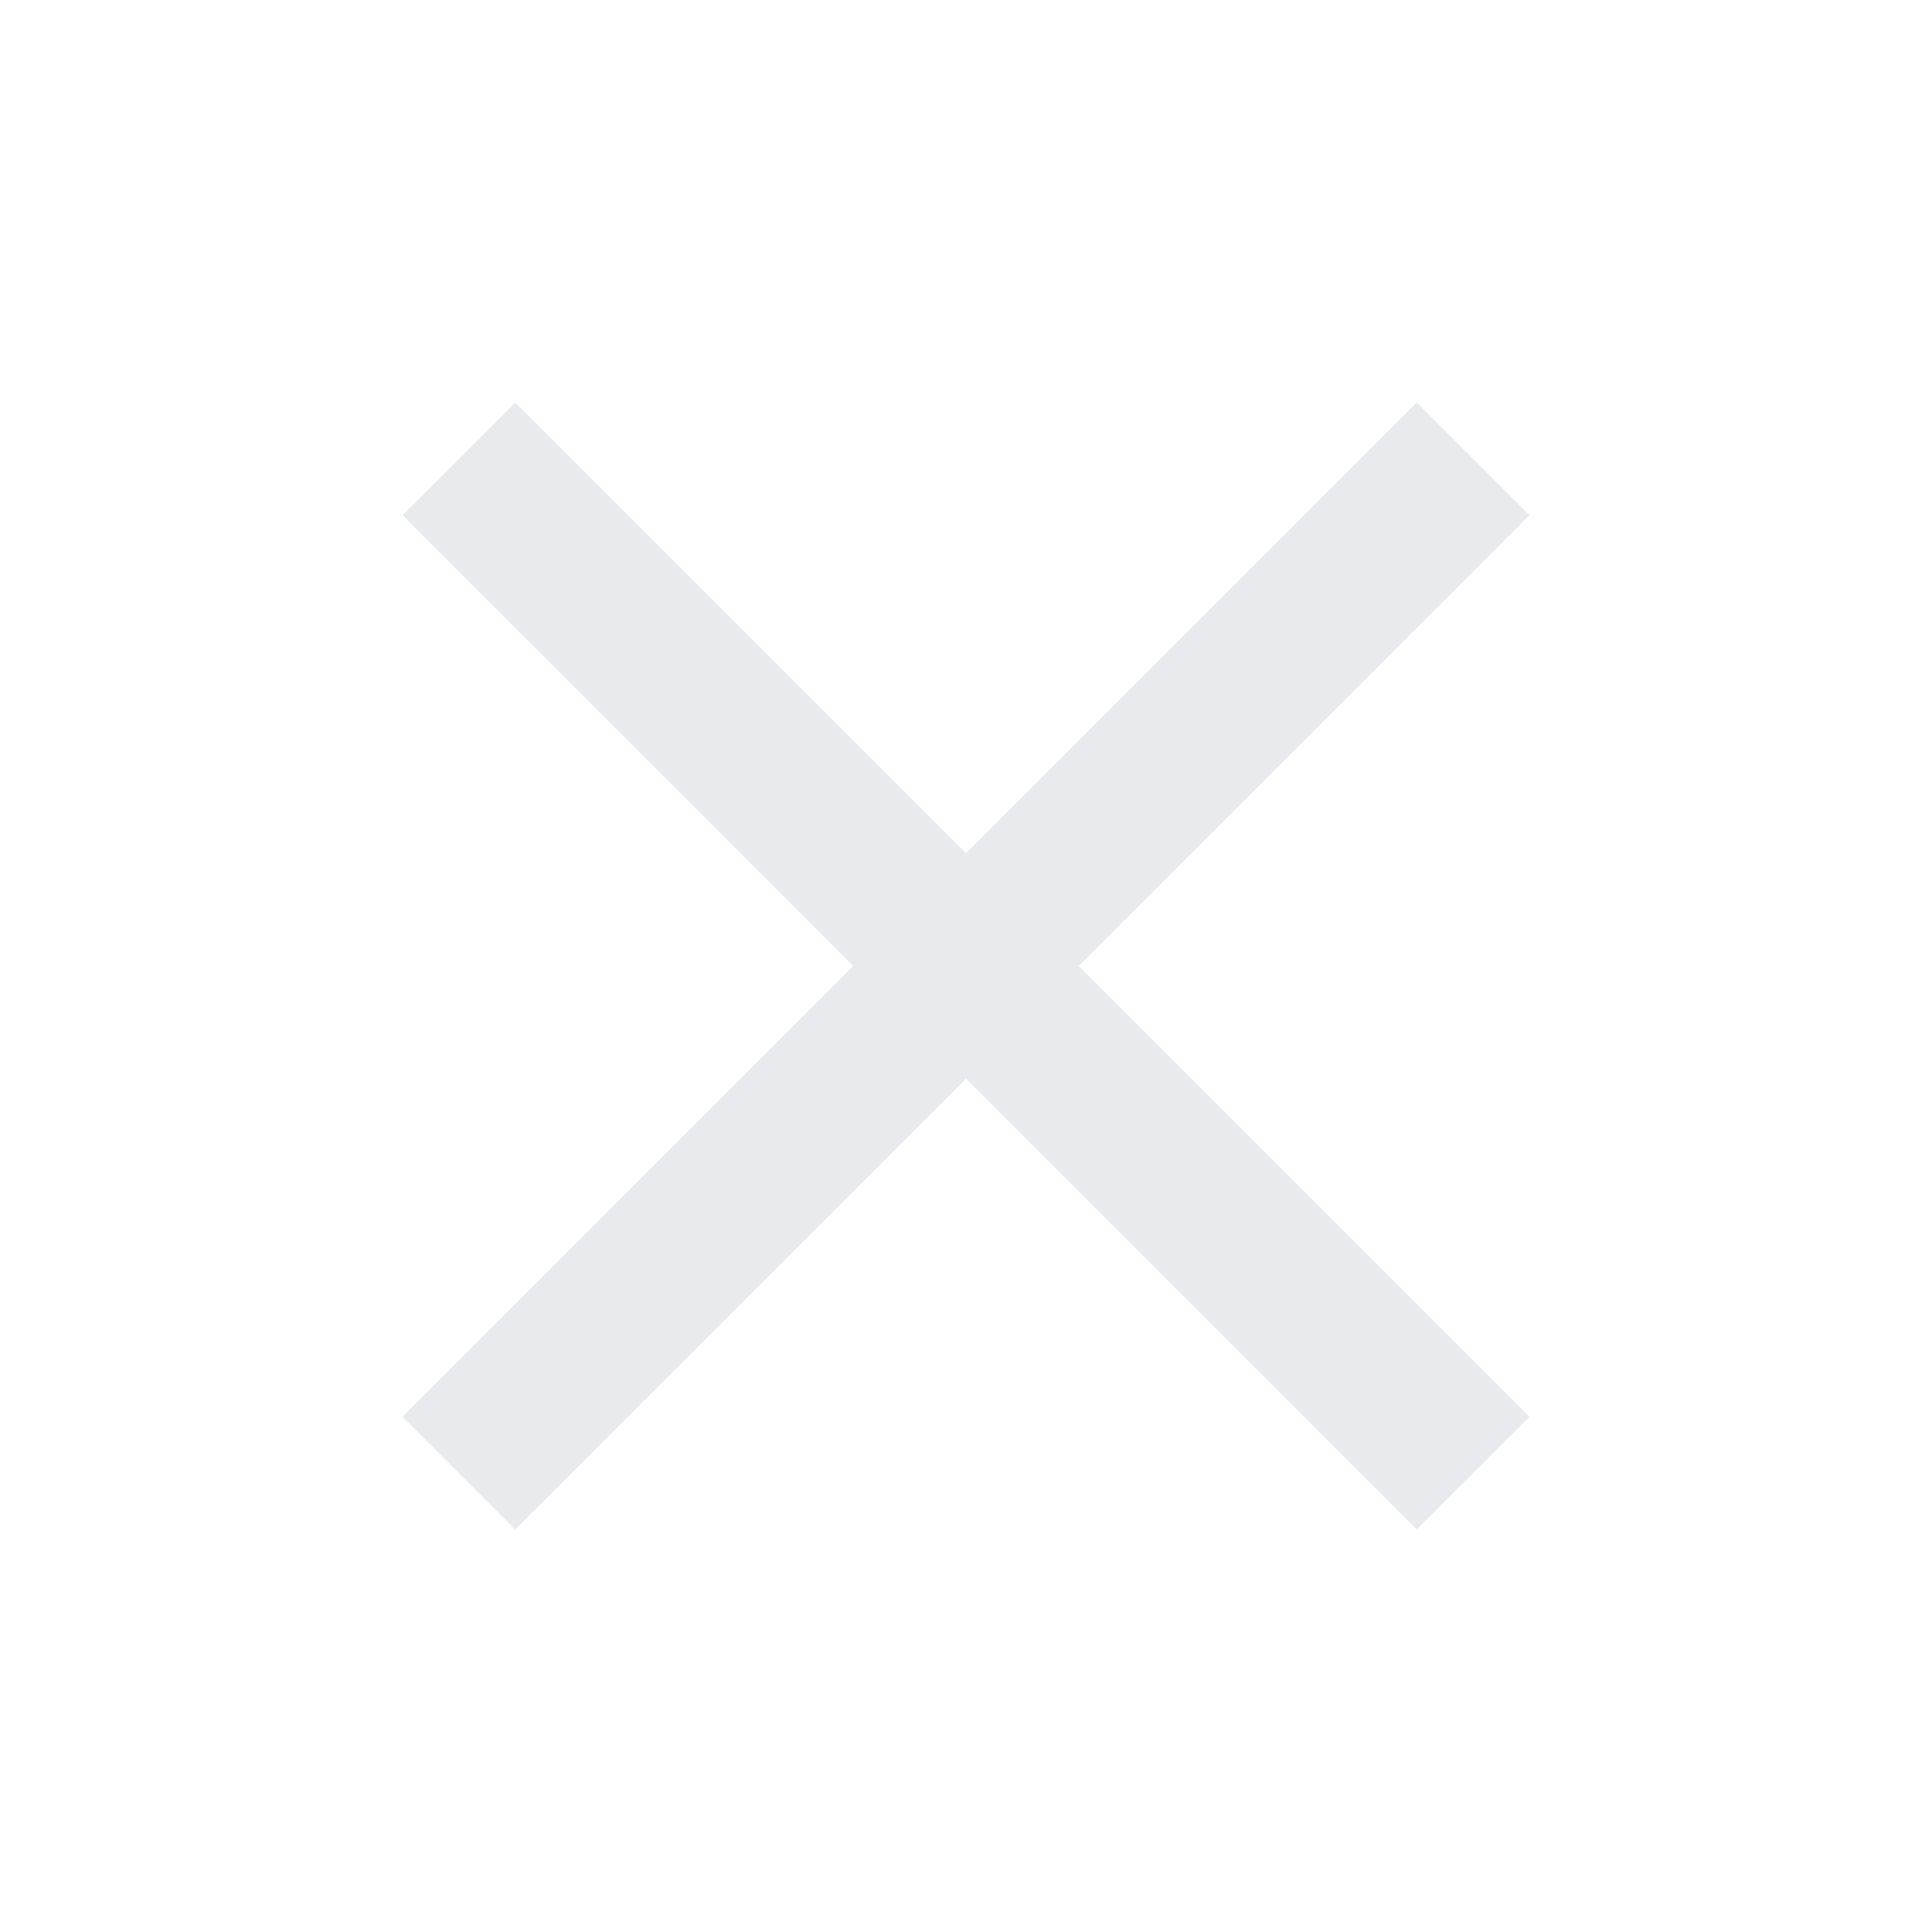
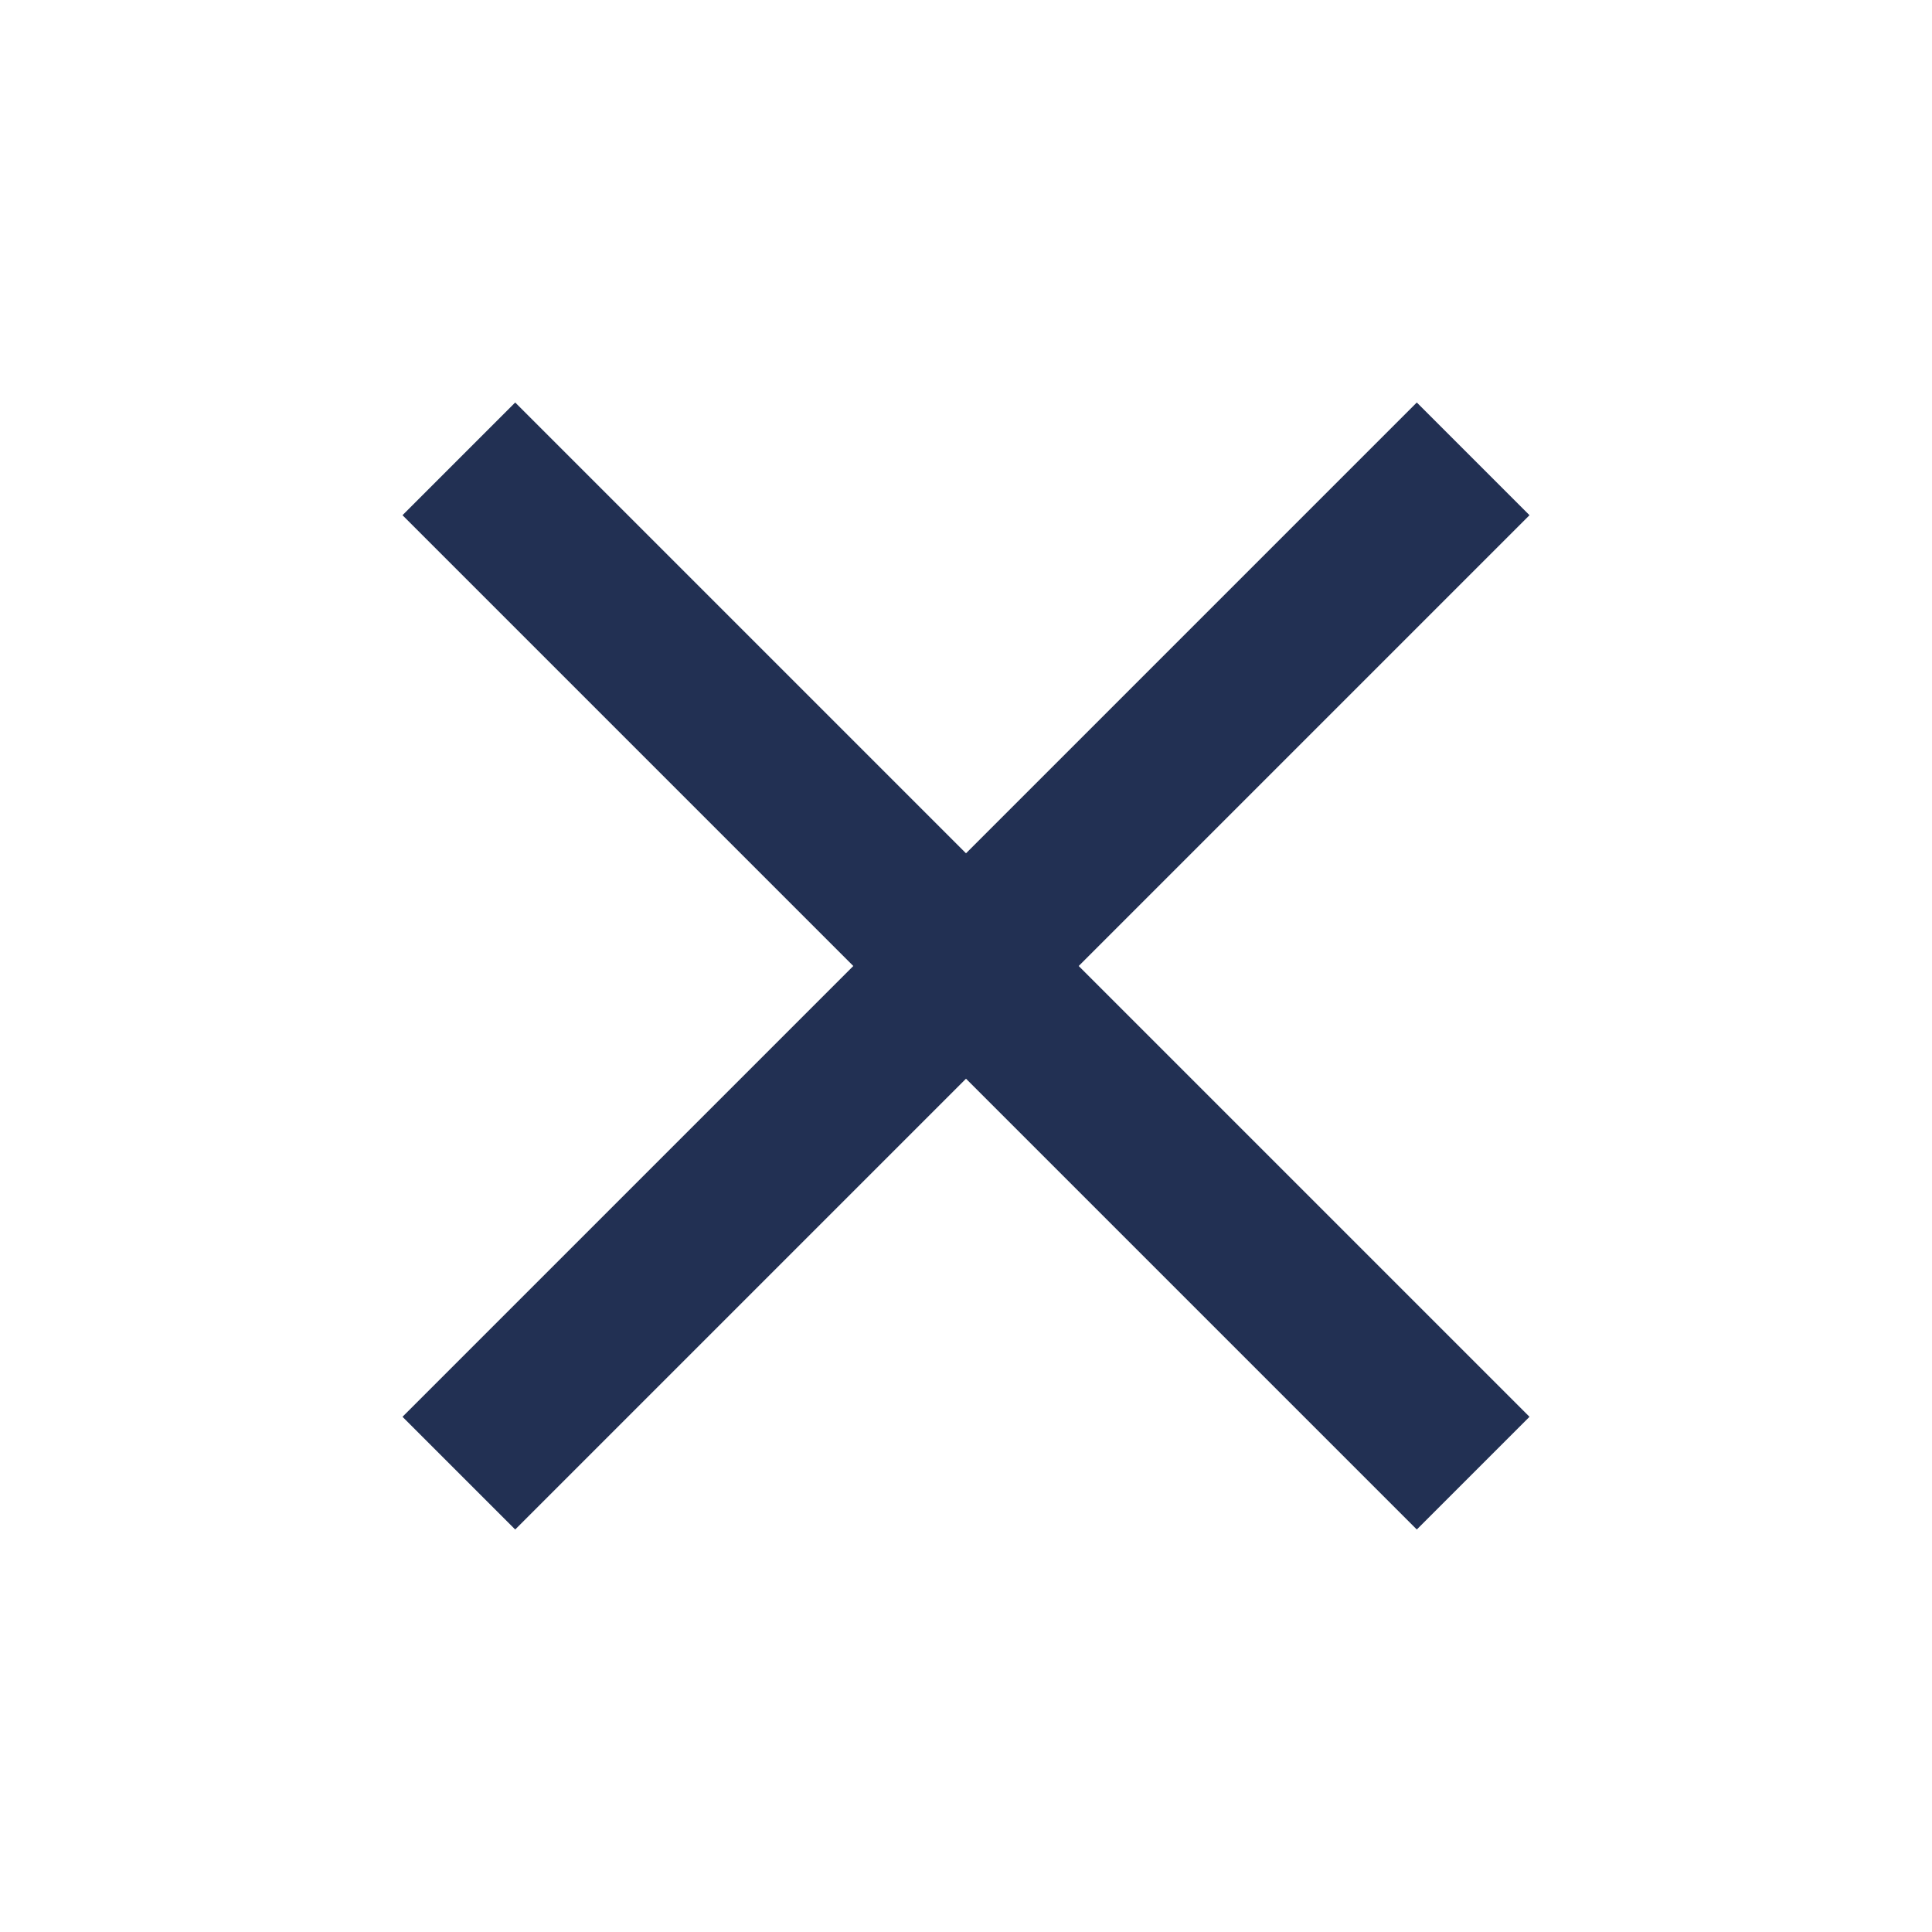
- <svg xmlns="http://www.w3.org/2000/svg" height="24px" viewBox="0 -960 960 960" width="24px" fill="#e8eaed">
+ <svg xmlns="http://www.w3.org/2000/svg" height="24px" viewBox="0 -960 960 960" width="24px" fill="#223053">
  <path d="m256-200-56-56 224-224-224-224 56-56 224 224 224-224 56 56-224 224 224 224-56 56-224-224-224 224Z" />
</svg>
